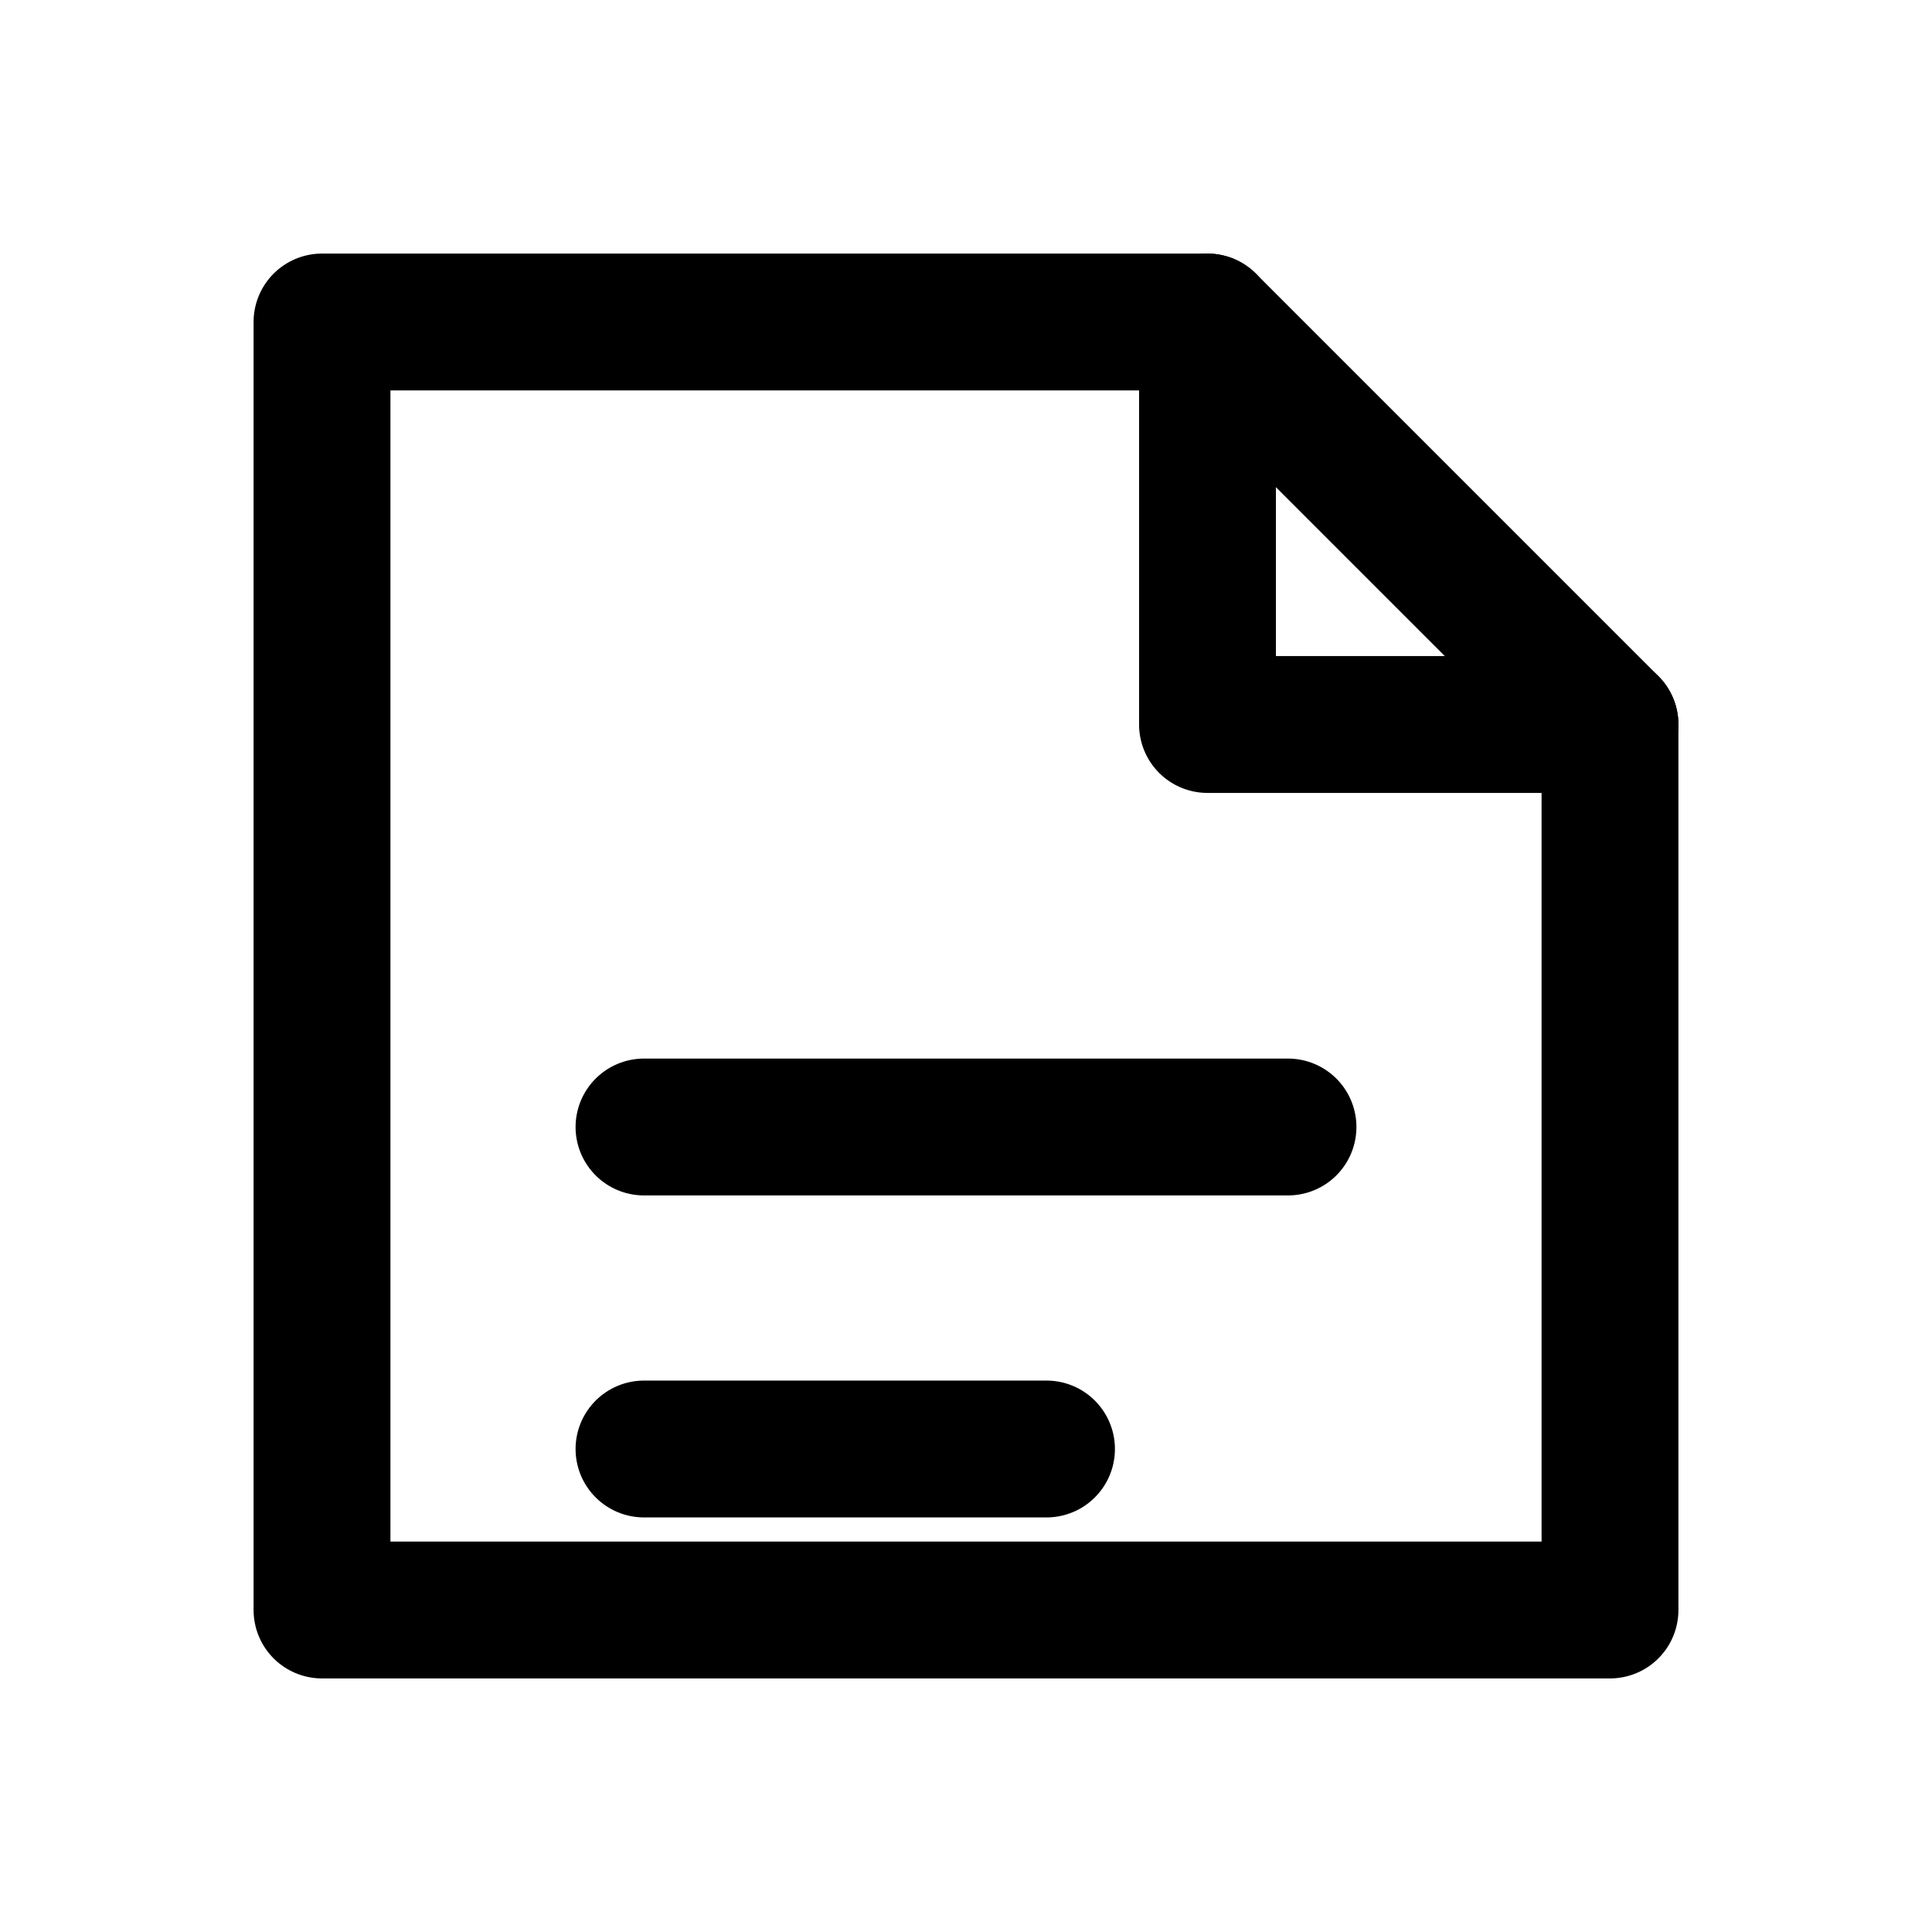
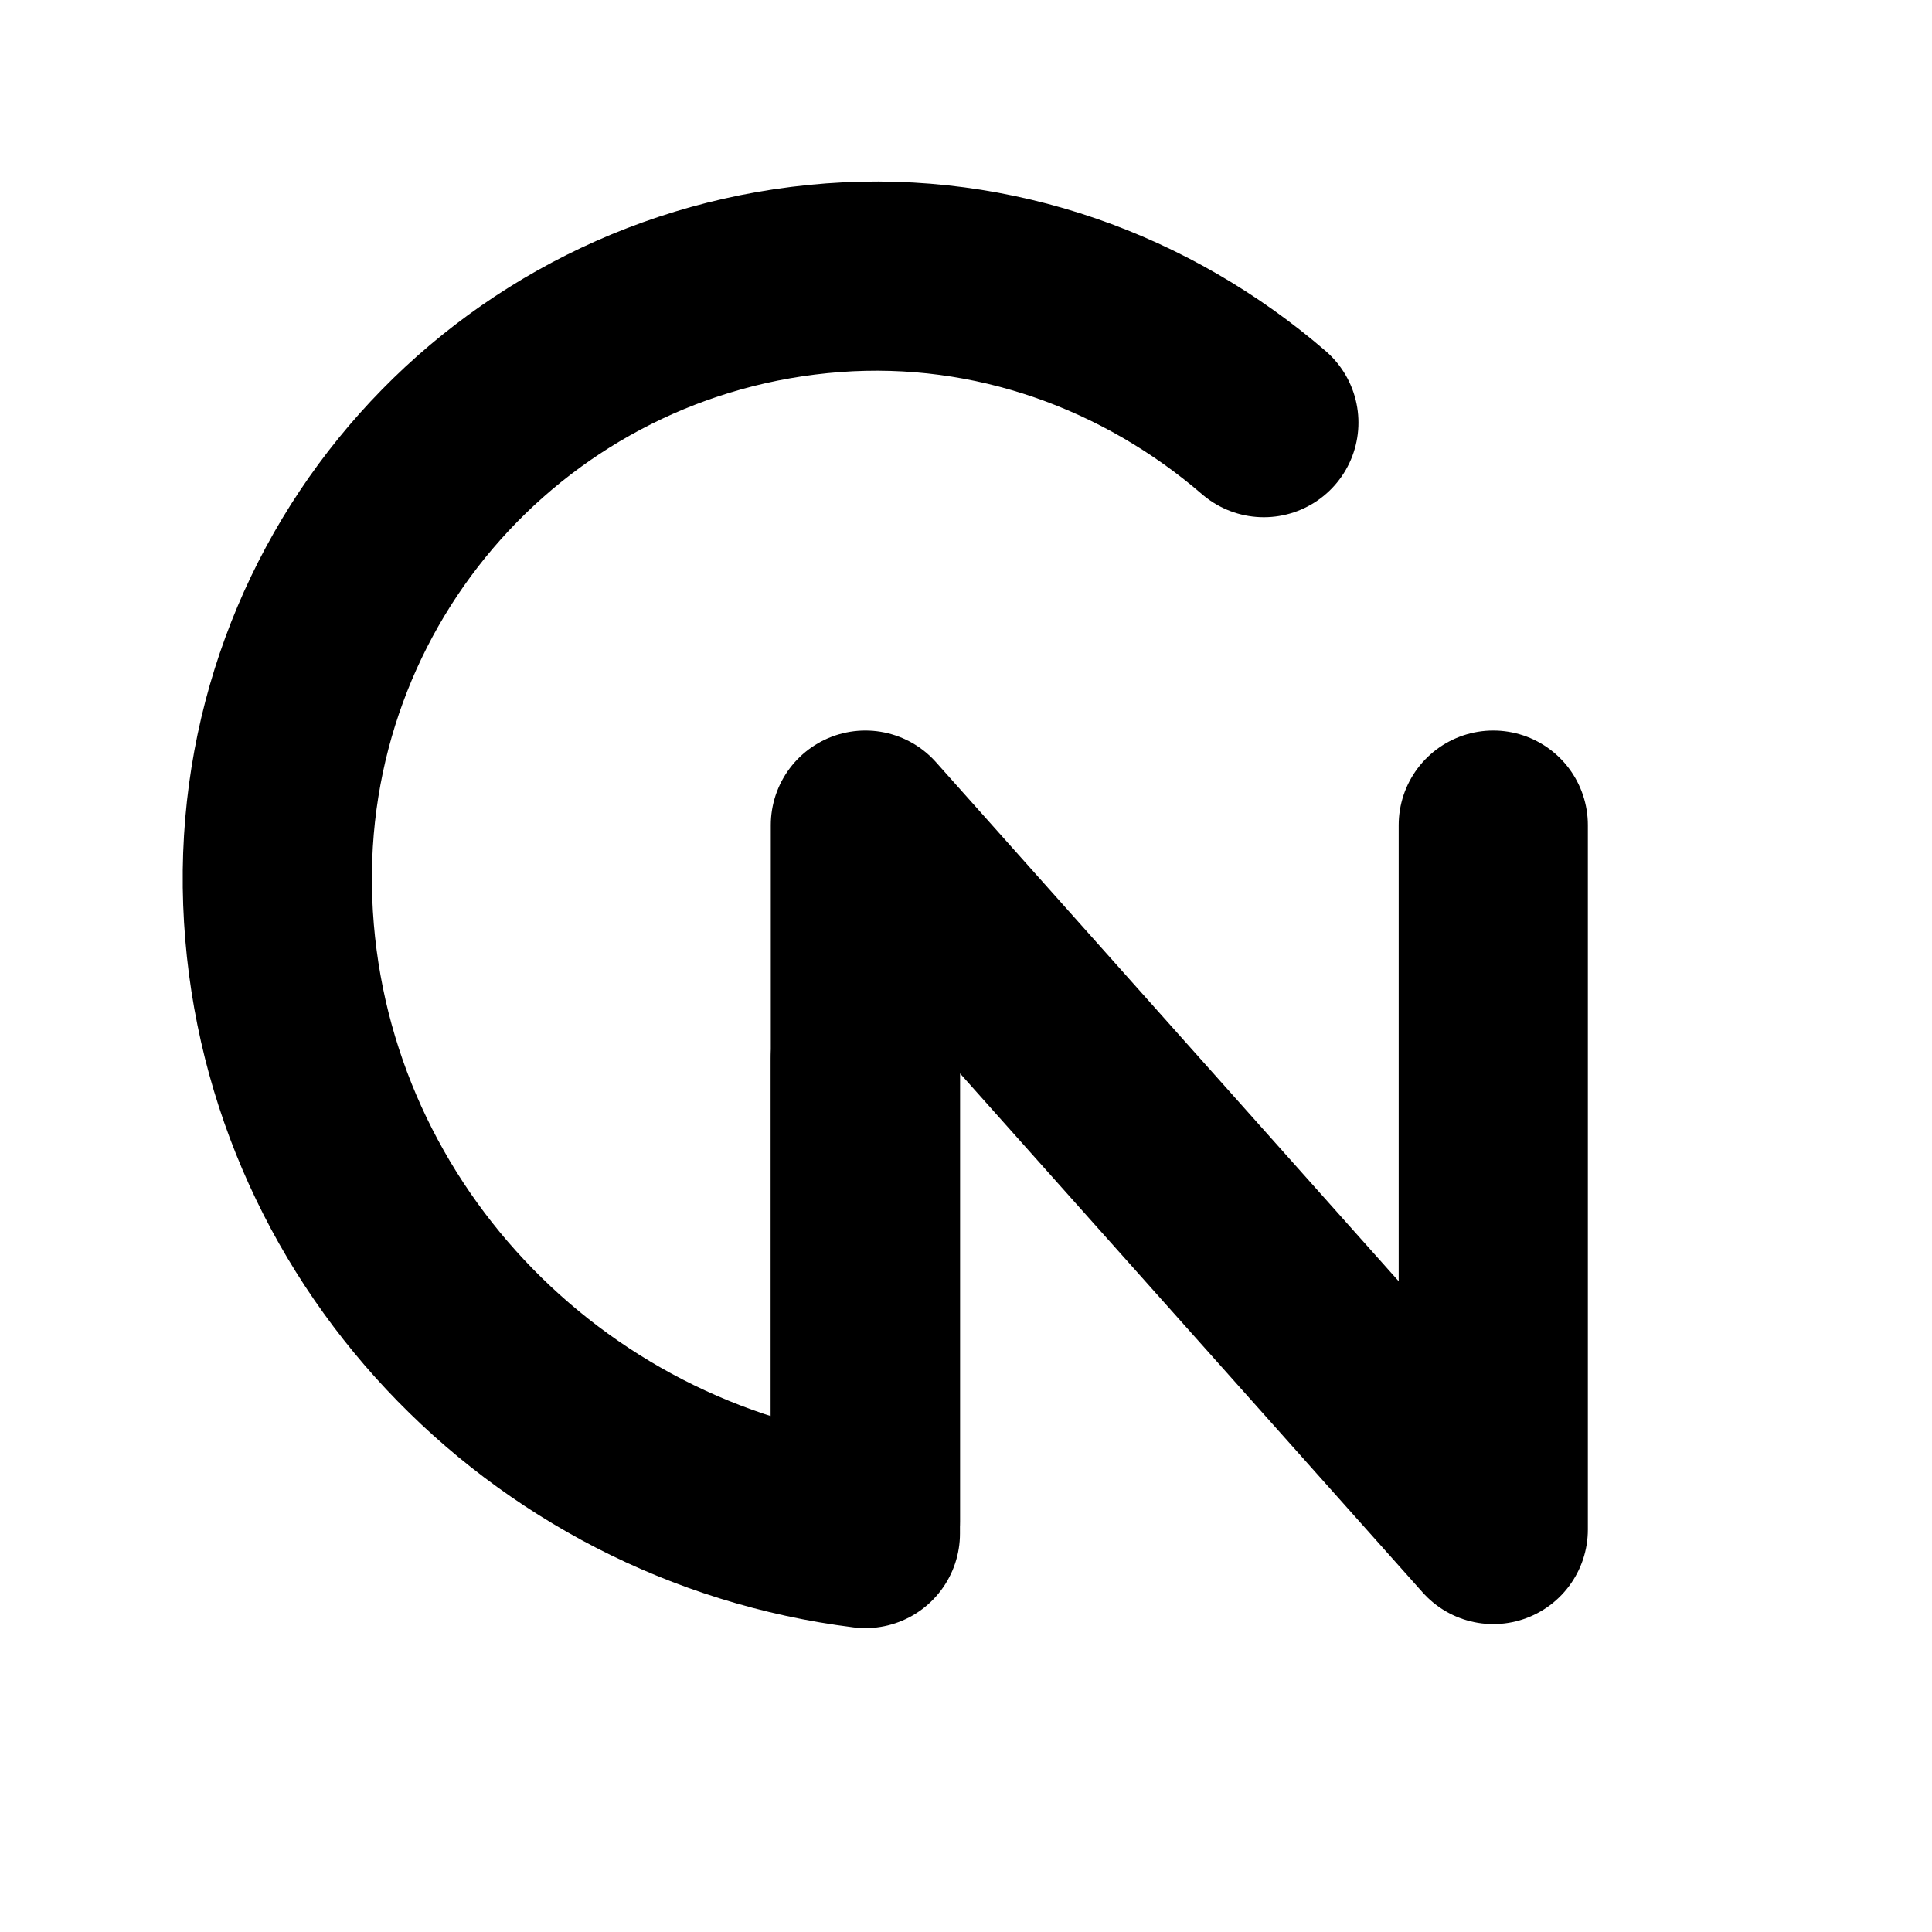
- <svg xmlns="http://www.w3.org/2000/svg" width="24" height="24" viewBox="0 0 24 24" fill="none" stroke="currentColor" stroke-width="1.7" stroke-linecap="round" stroke-linejoin="round">
-   <path d="M4 4h11l5 5v11H4z" />
-   <path d="M15 4v5h5" />
-   <path d="M8 14h8M8 18h5" />
+ <svg xmlns="http://www.w3.org/2000/svg" width="24" height="24" viewBox="0 0 24 24" fill="none">
+   <path d="M15.7 5.25C14.25 4 12.35 3.3 10.35 3.45C6.35 3.75 3.3 7.15 3.45 11.2C3.6 15.25 6.75 18.55 10.75 19.05V13.15" stroke="currentColor" stroke-width="2.35" stroke-linecap="round" stroke-linejoin="round" />
+   <path d="M10.75 18.9V10.25L18.55 19V10.25" stroke="currentColor" stroke-width="2.35" stroke-linecap="round" stroke-linejoin="round" />
</svg>
